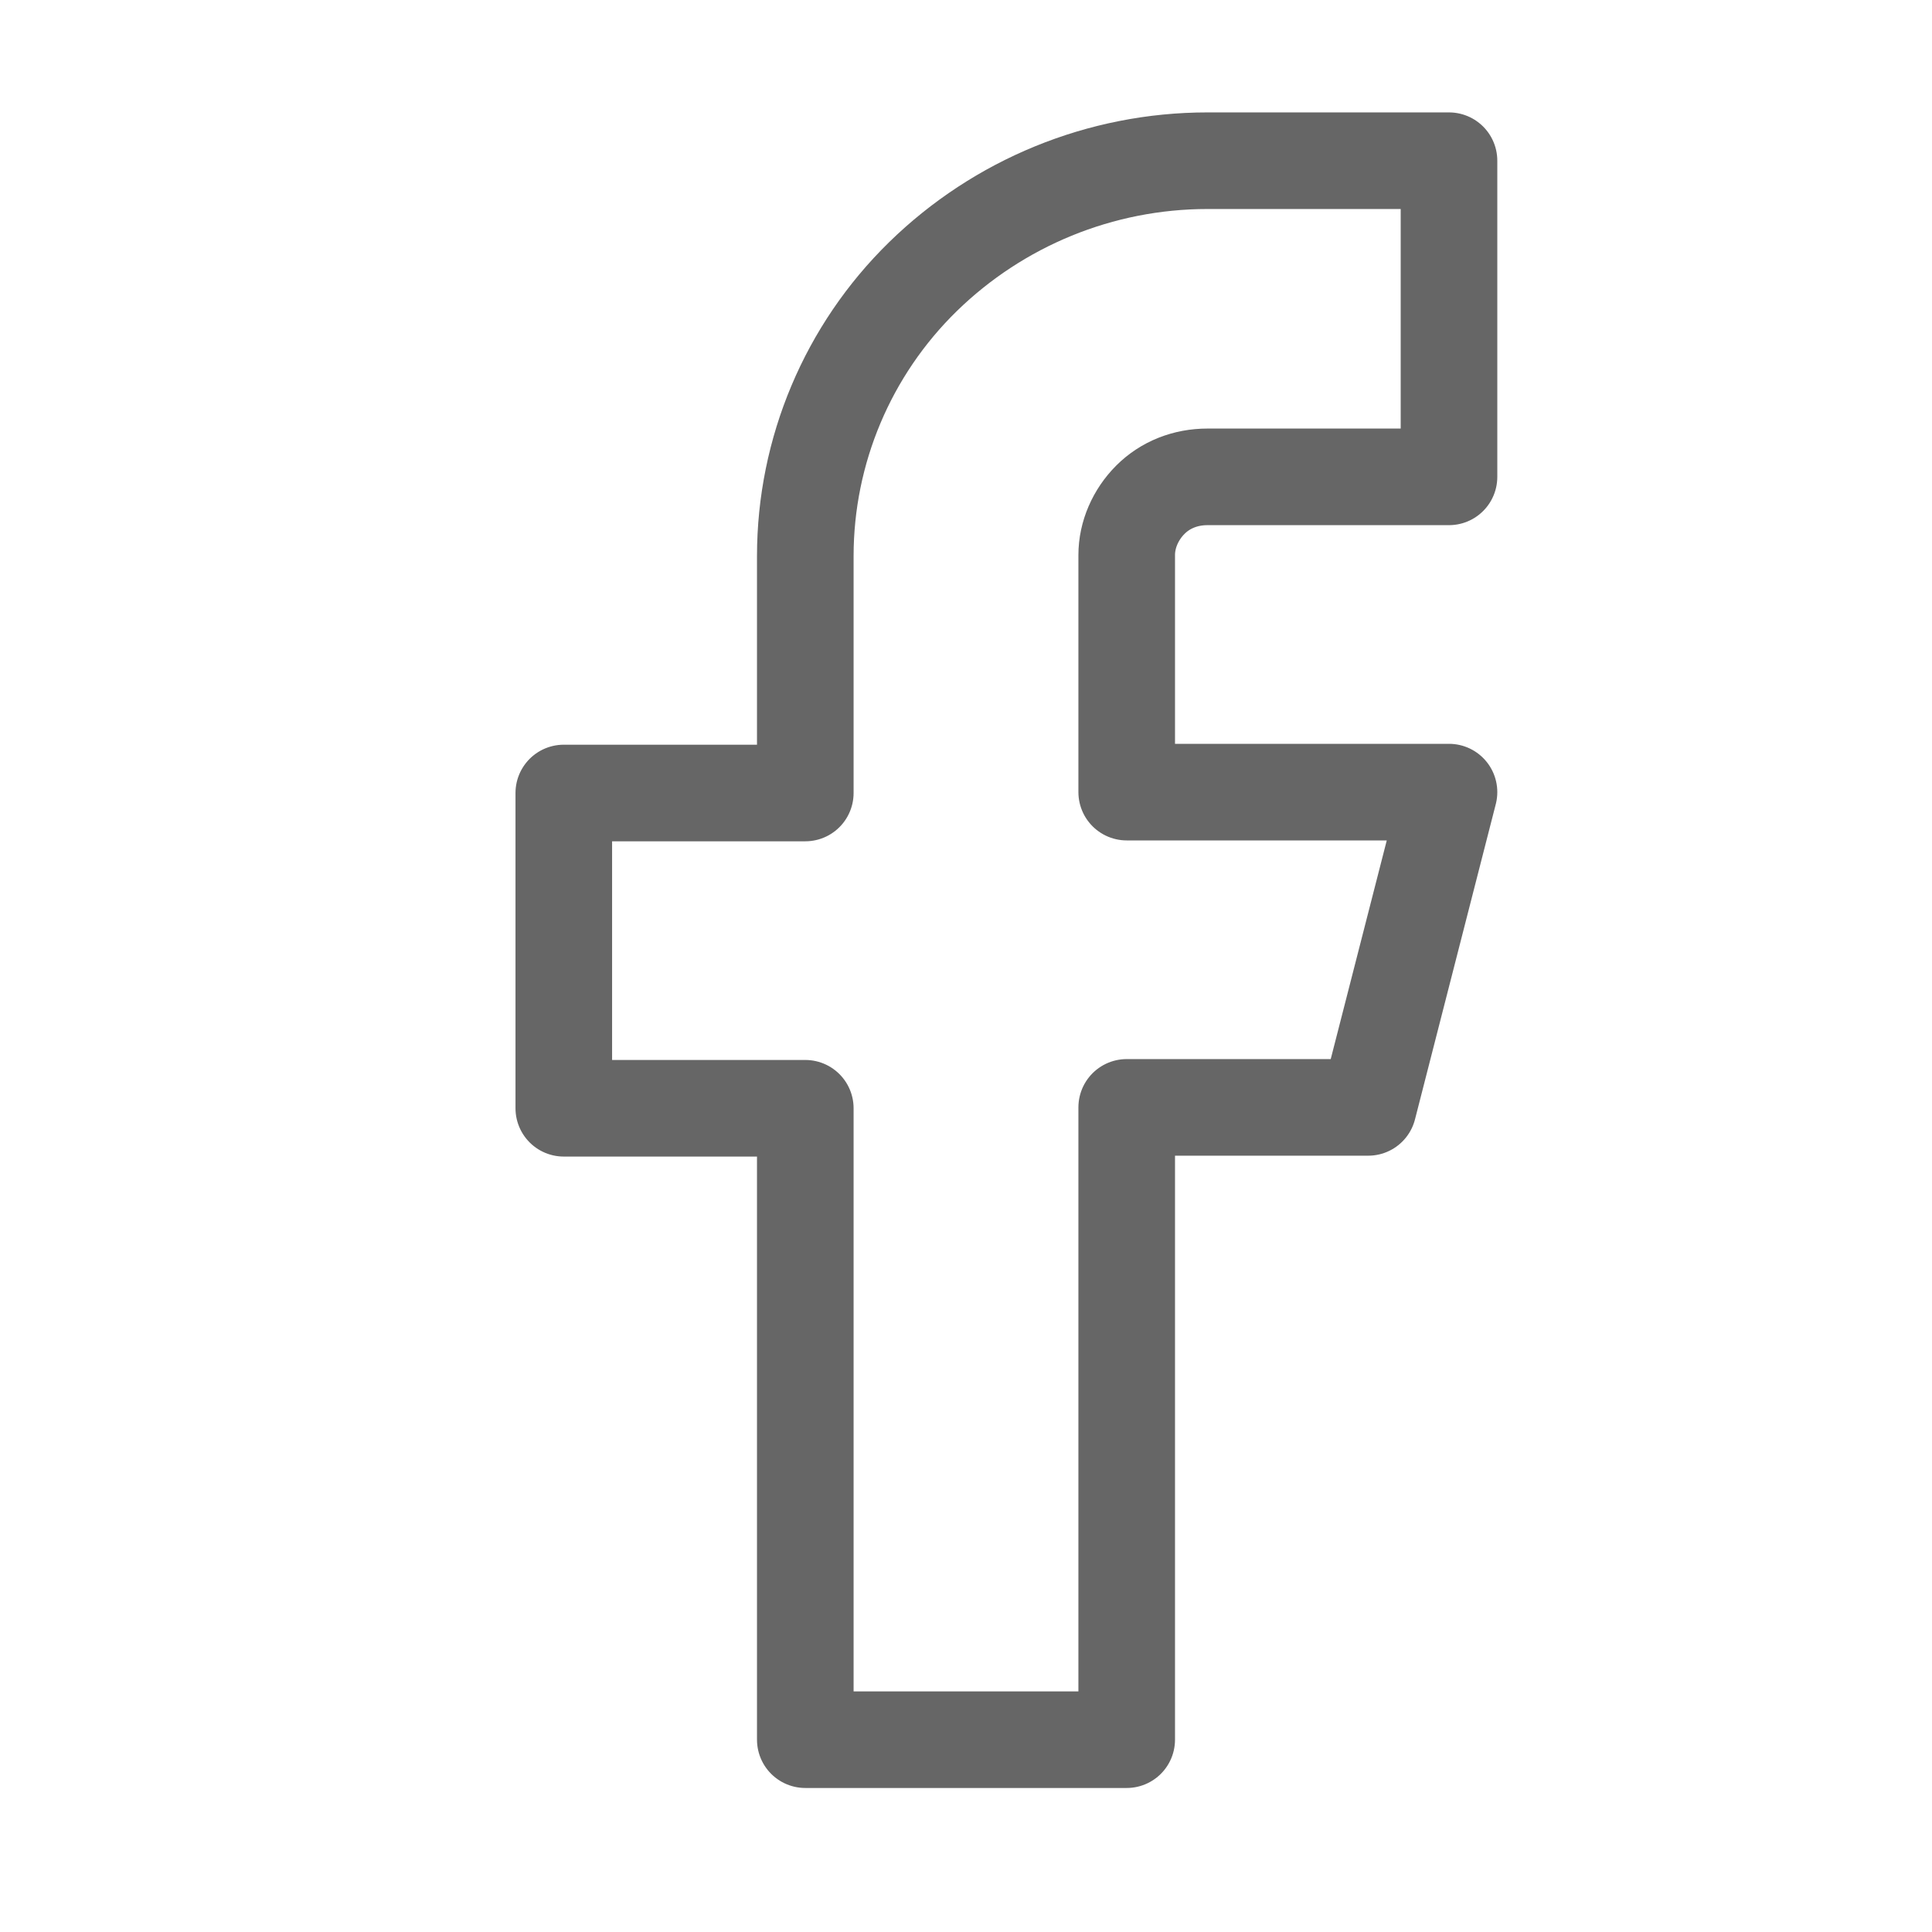
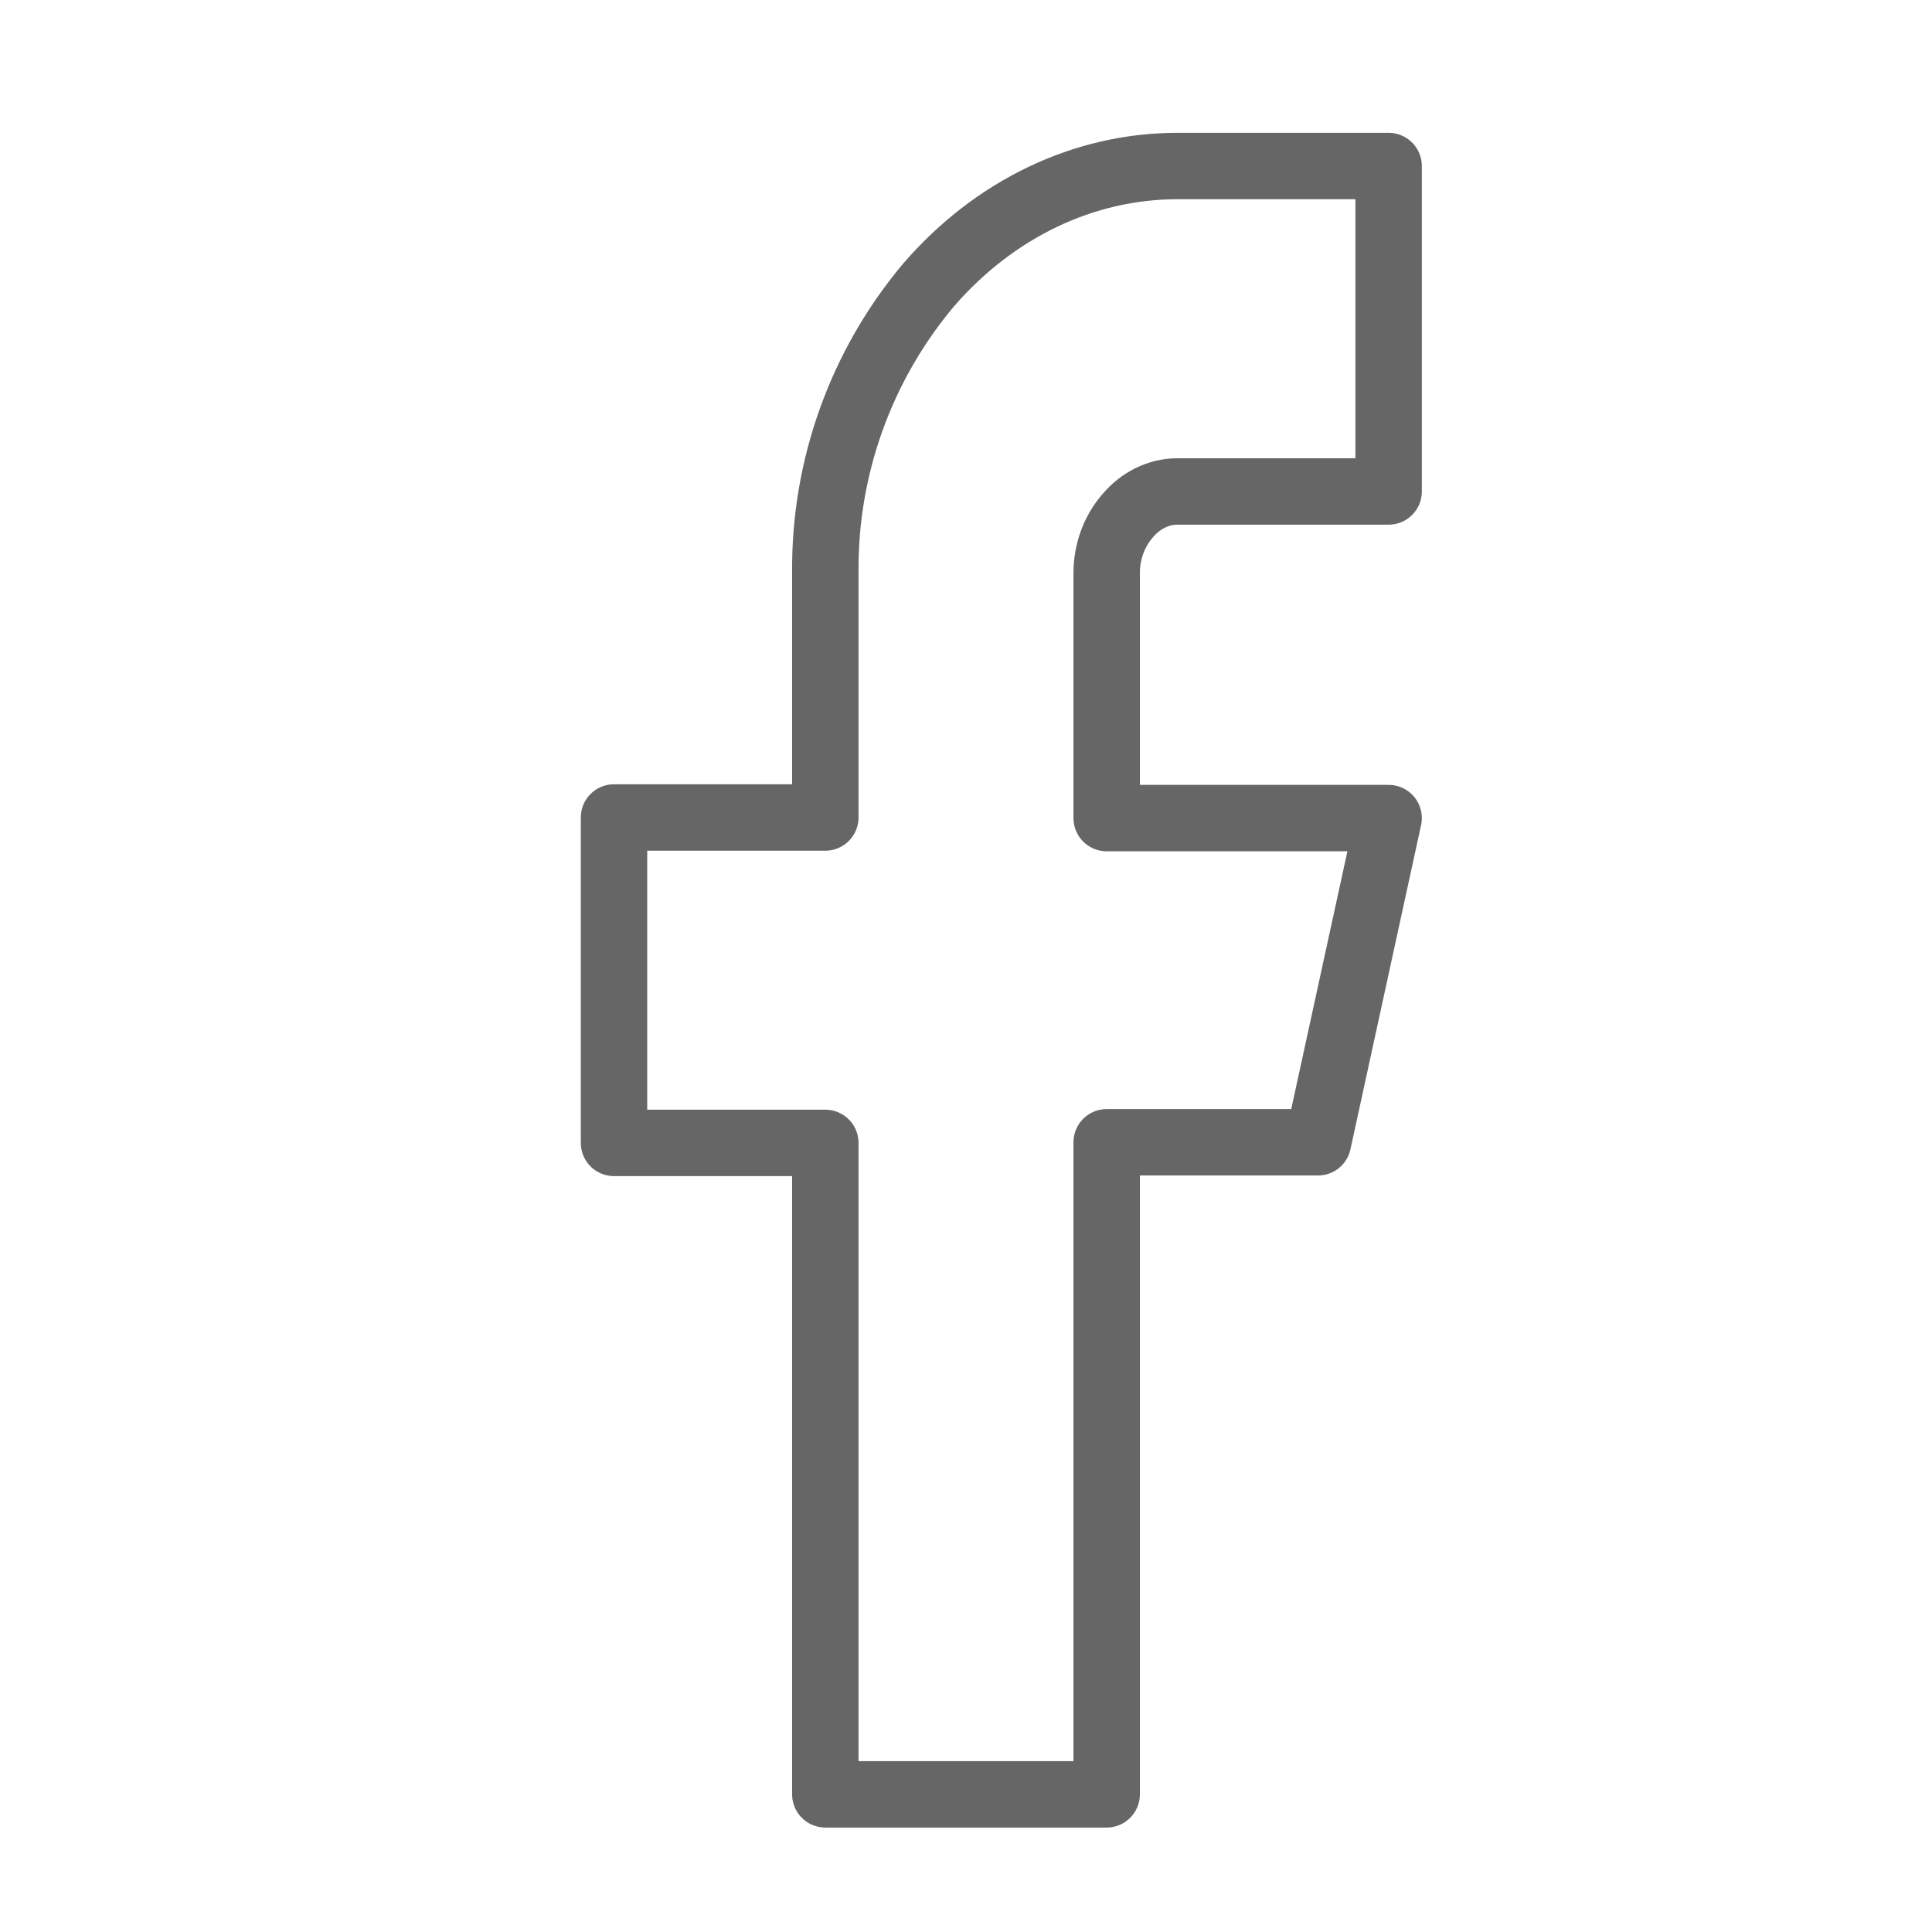
- <svg xmlns="http://www.w3.org/2000/svg" width="22" height="22" fill="none">
-   <path d="M16.5 1.83h-2.75c-1.22 0-2.38.48-3.24 1.32a4.45 4.45 0 0 0-1.34 3.18v2.7H6.42v3.59h2.75v7.19h3.66v-7.2h2.75l.92-3.59h-3.67v-2.7c0-.23.1-.46.27-.63.17-.17.4-.26.65-.26h2.75v-3.6Z" stroke="#666" stroke-width="1.1" stroke-linecap="round" stroke-linejoin="round" />
+ <svg xmlns="http://www.w3.org/2000/svg" width="32" height="32" fill="none">
+   <path d="M23 2.75h-3.5c-1.55 0-3.03.71-4.12 1.97a7.3 7.3 0 0 0-1.71 4.77v4.05h-3.5v5.39h3.5v10.79h4.66v-10.8h3.5L23 13.55h-4.67V9.49c0-.36.13-.7.35-.95.21-.25.51-.4.82-.4H23V2.75Z" stroke="#666" stroke-width="1.1" stroke-linecap="round" stroke-linejoin="round" />
</svg>
